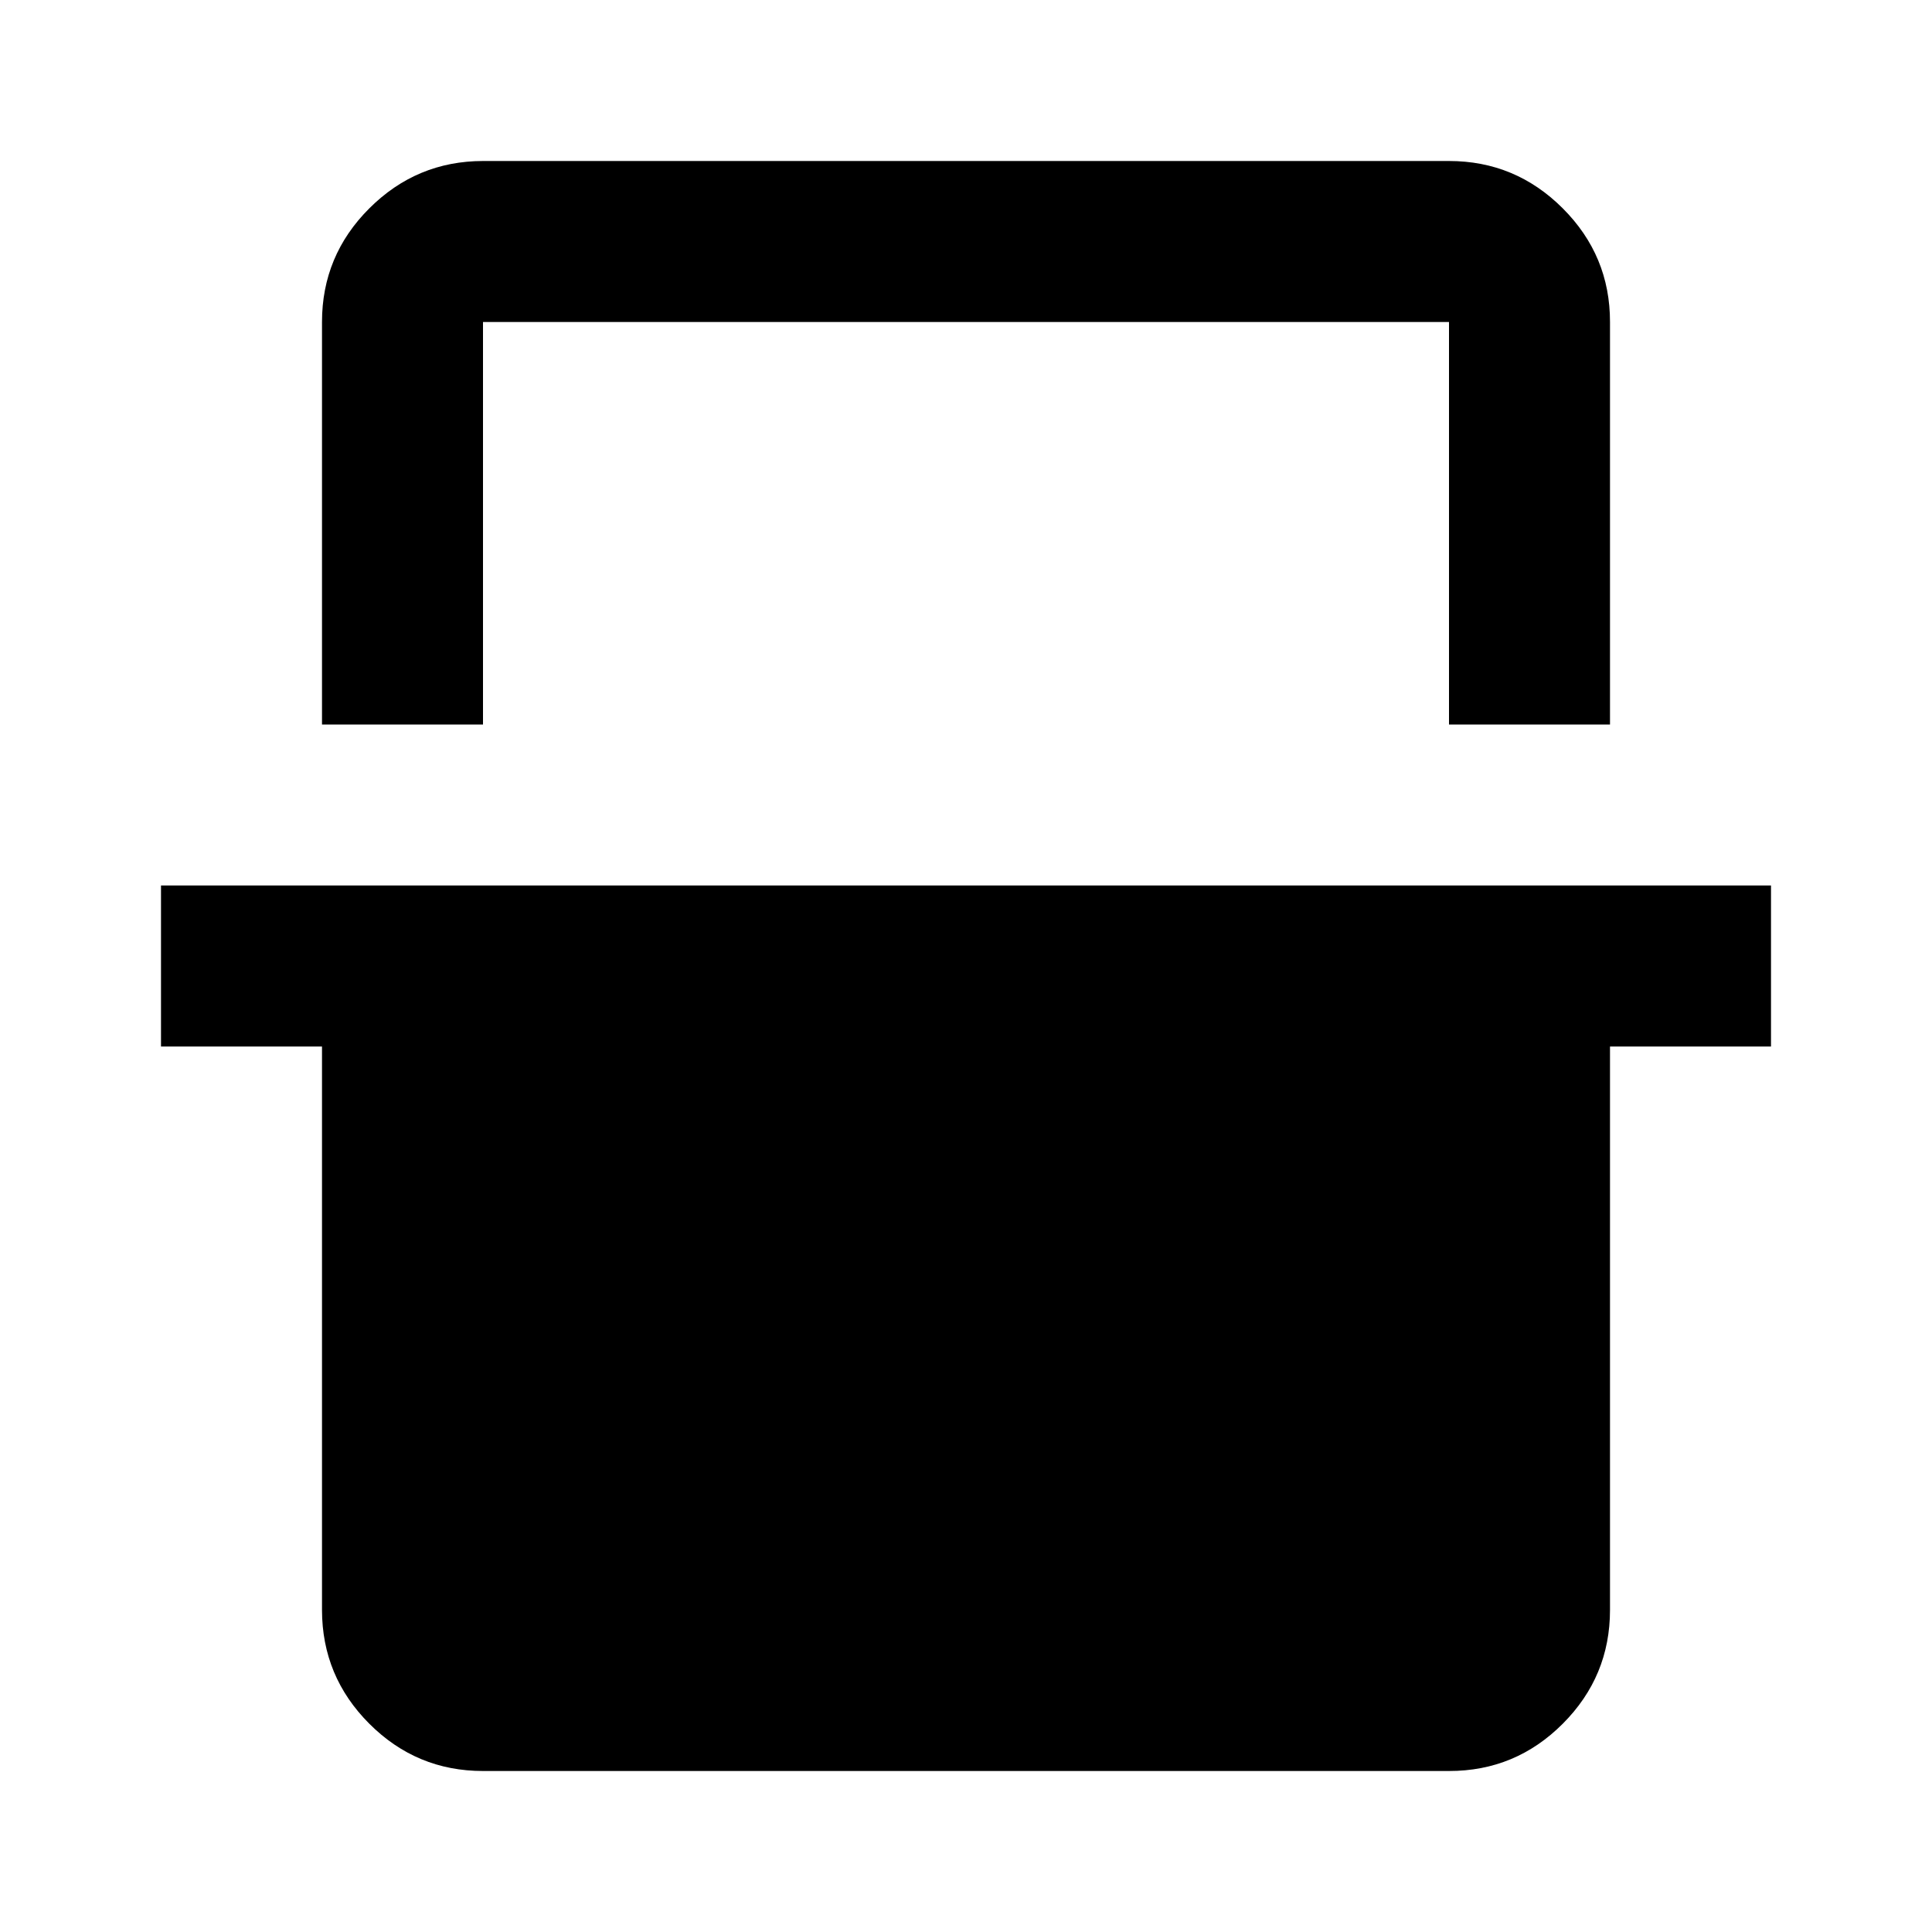
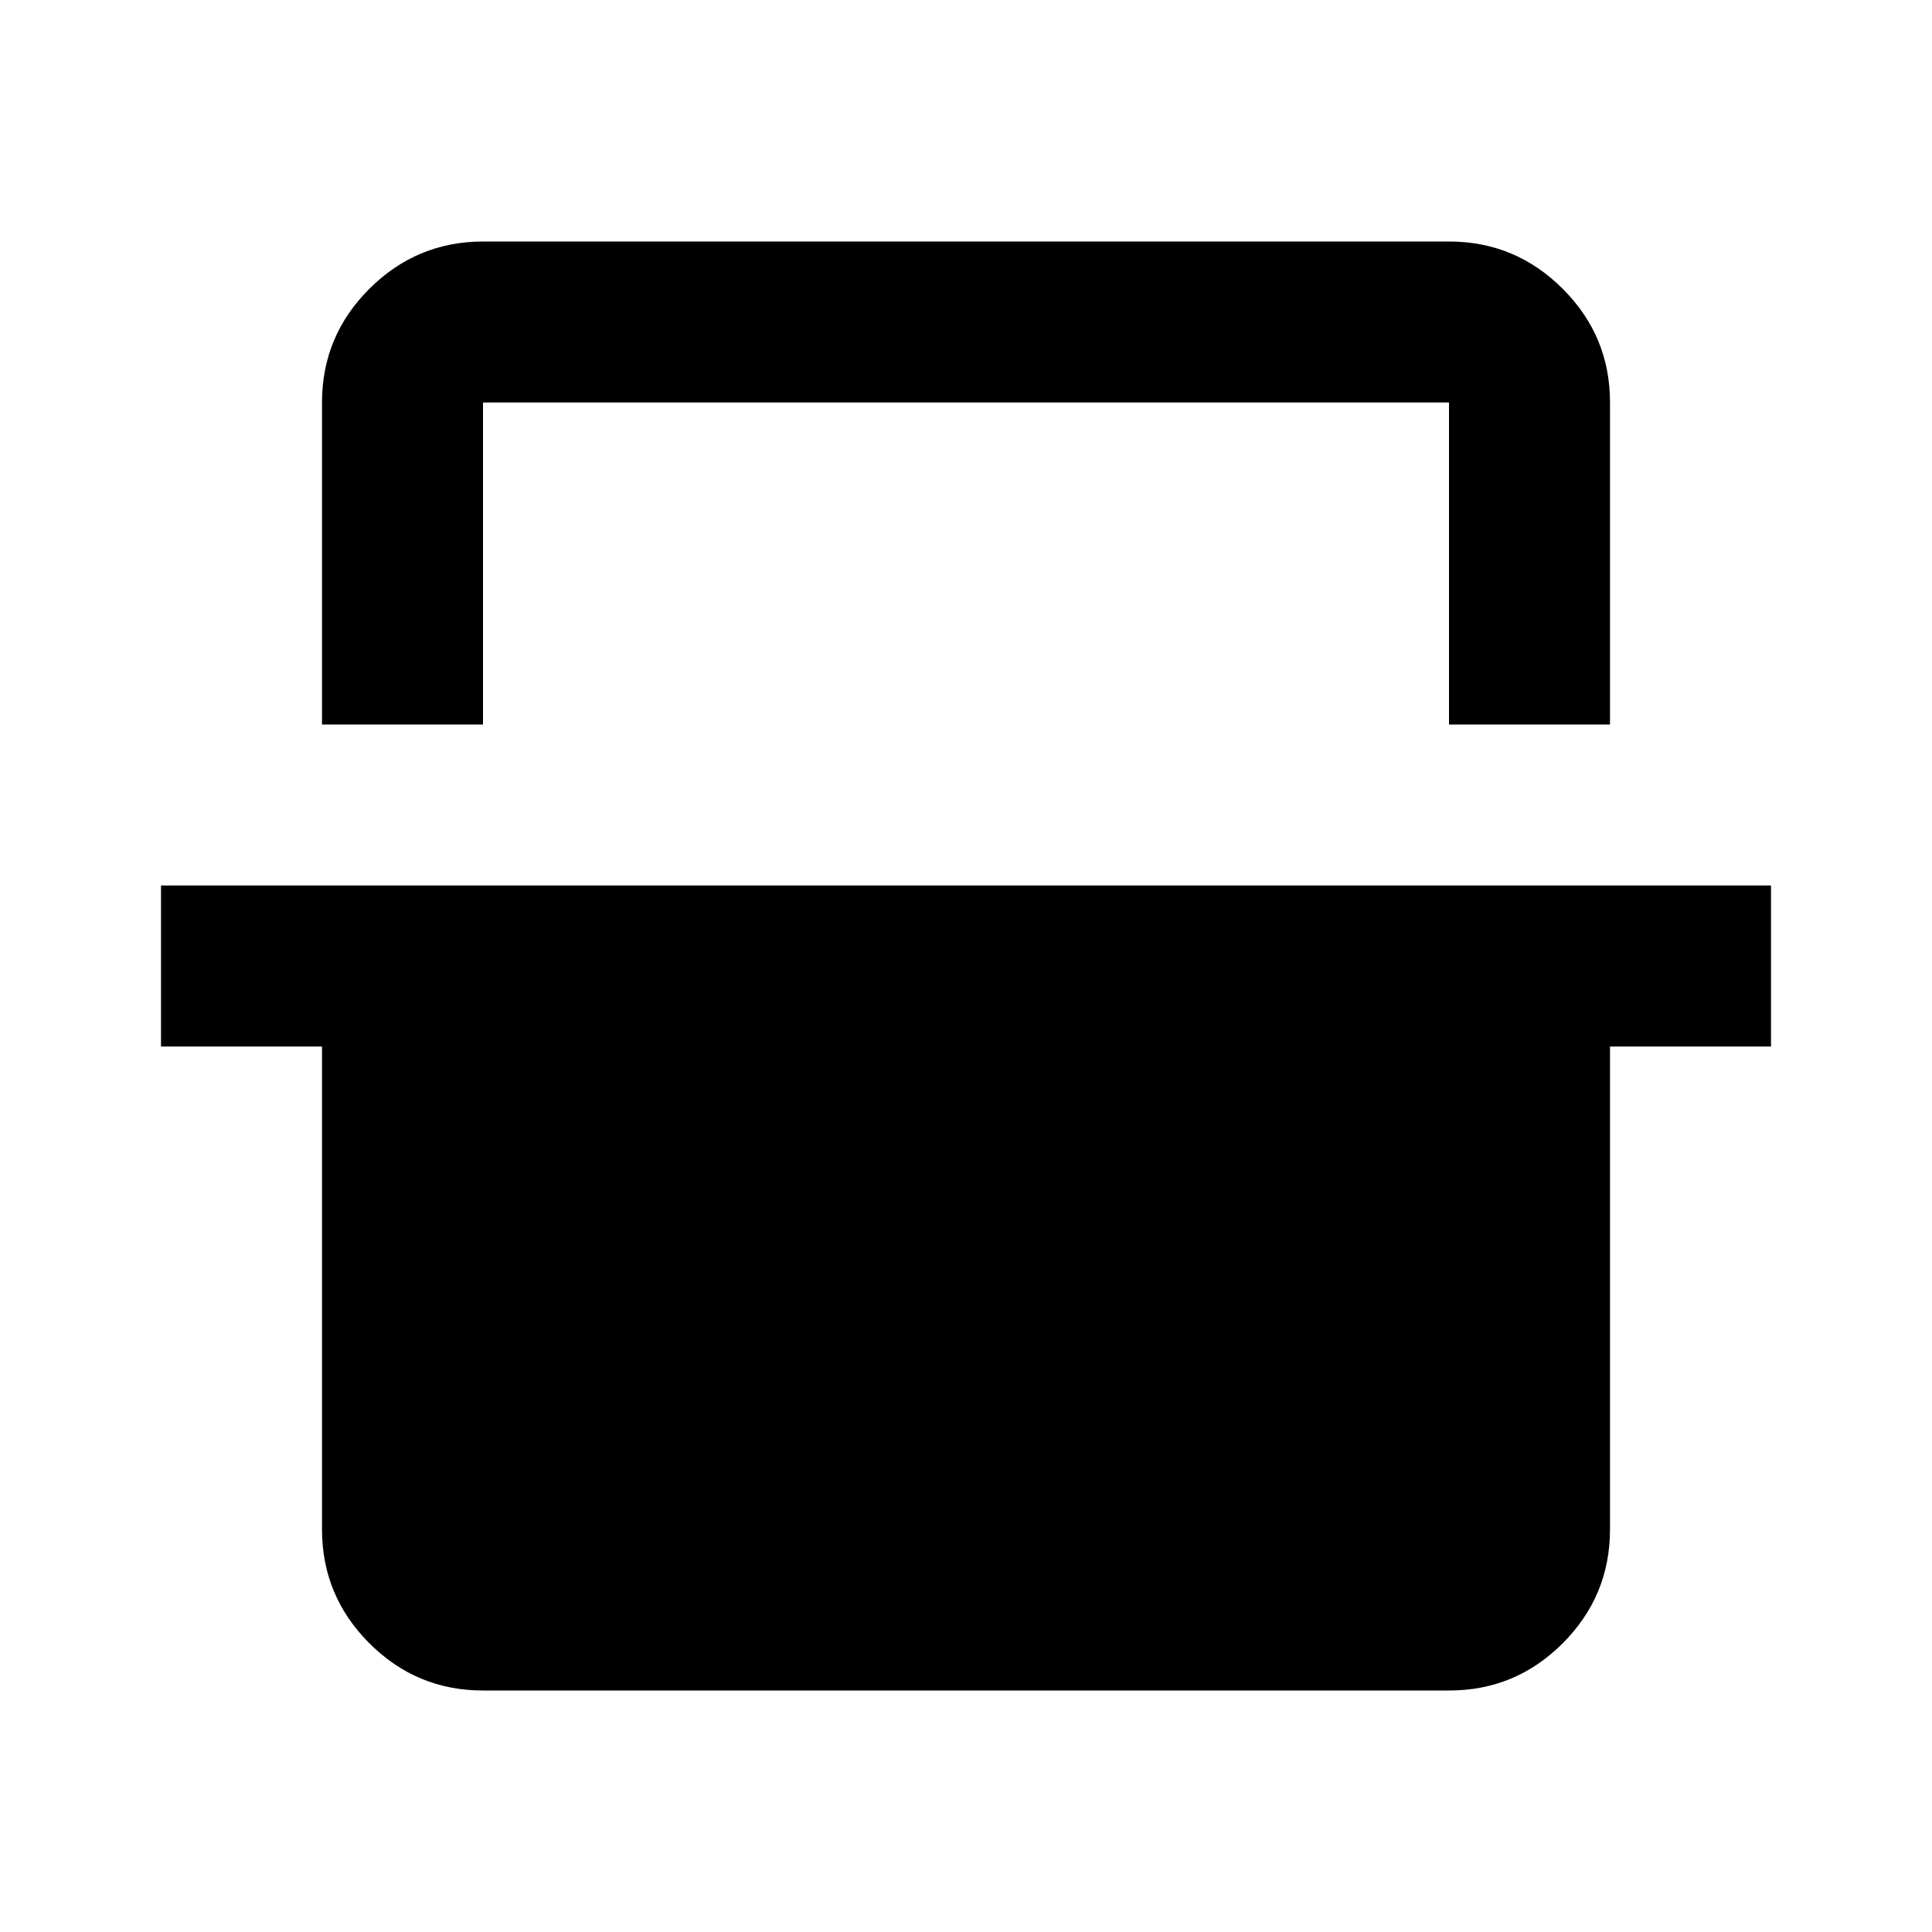
<svg xmlns="http://www.w3.org/2000/svg" viewBox="0 0 24 24" width="24" height="24">
-   <path fill="currentColor" d="M4 9V4q0-.825.588-1.412T6 2h12q.825 0 1.413.588T20 4v5h-2V4H6v5zm2 13q-.825 0-1.412-.587T4 20v-7H2v-2h20v2h-2v7q0 .825-.587 1.413T18 22zM6 4h12z" />
+   <path fill="currentColor" d="M4 9V5q0-.825.588-1.412T6 3h12q.825 0 1.413.588T20 5v4h-2V5H6v4zm2 12q-.825 0-1.412-.587T4 19v-6H2v-2h20v2h-2v6q0 .825-.587 1.413T18 21zM6 5h12z" />
</svg>
